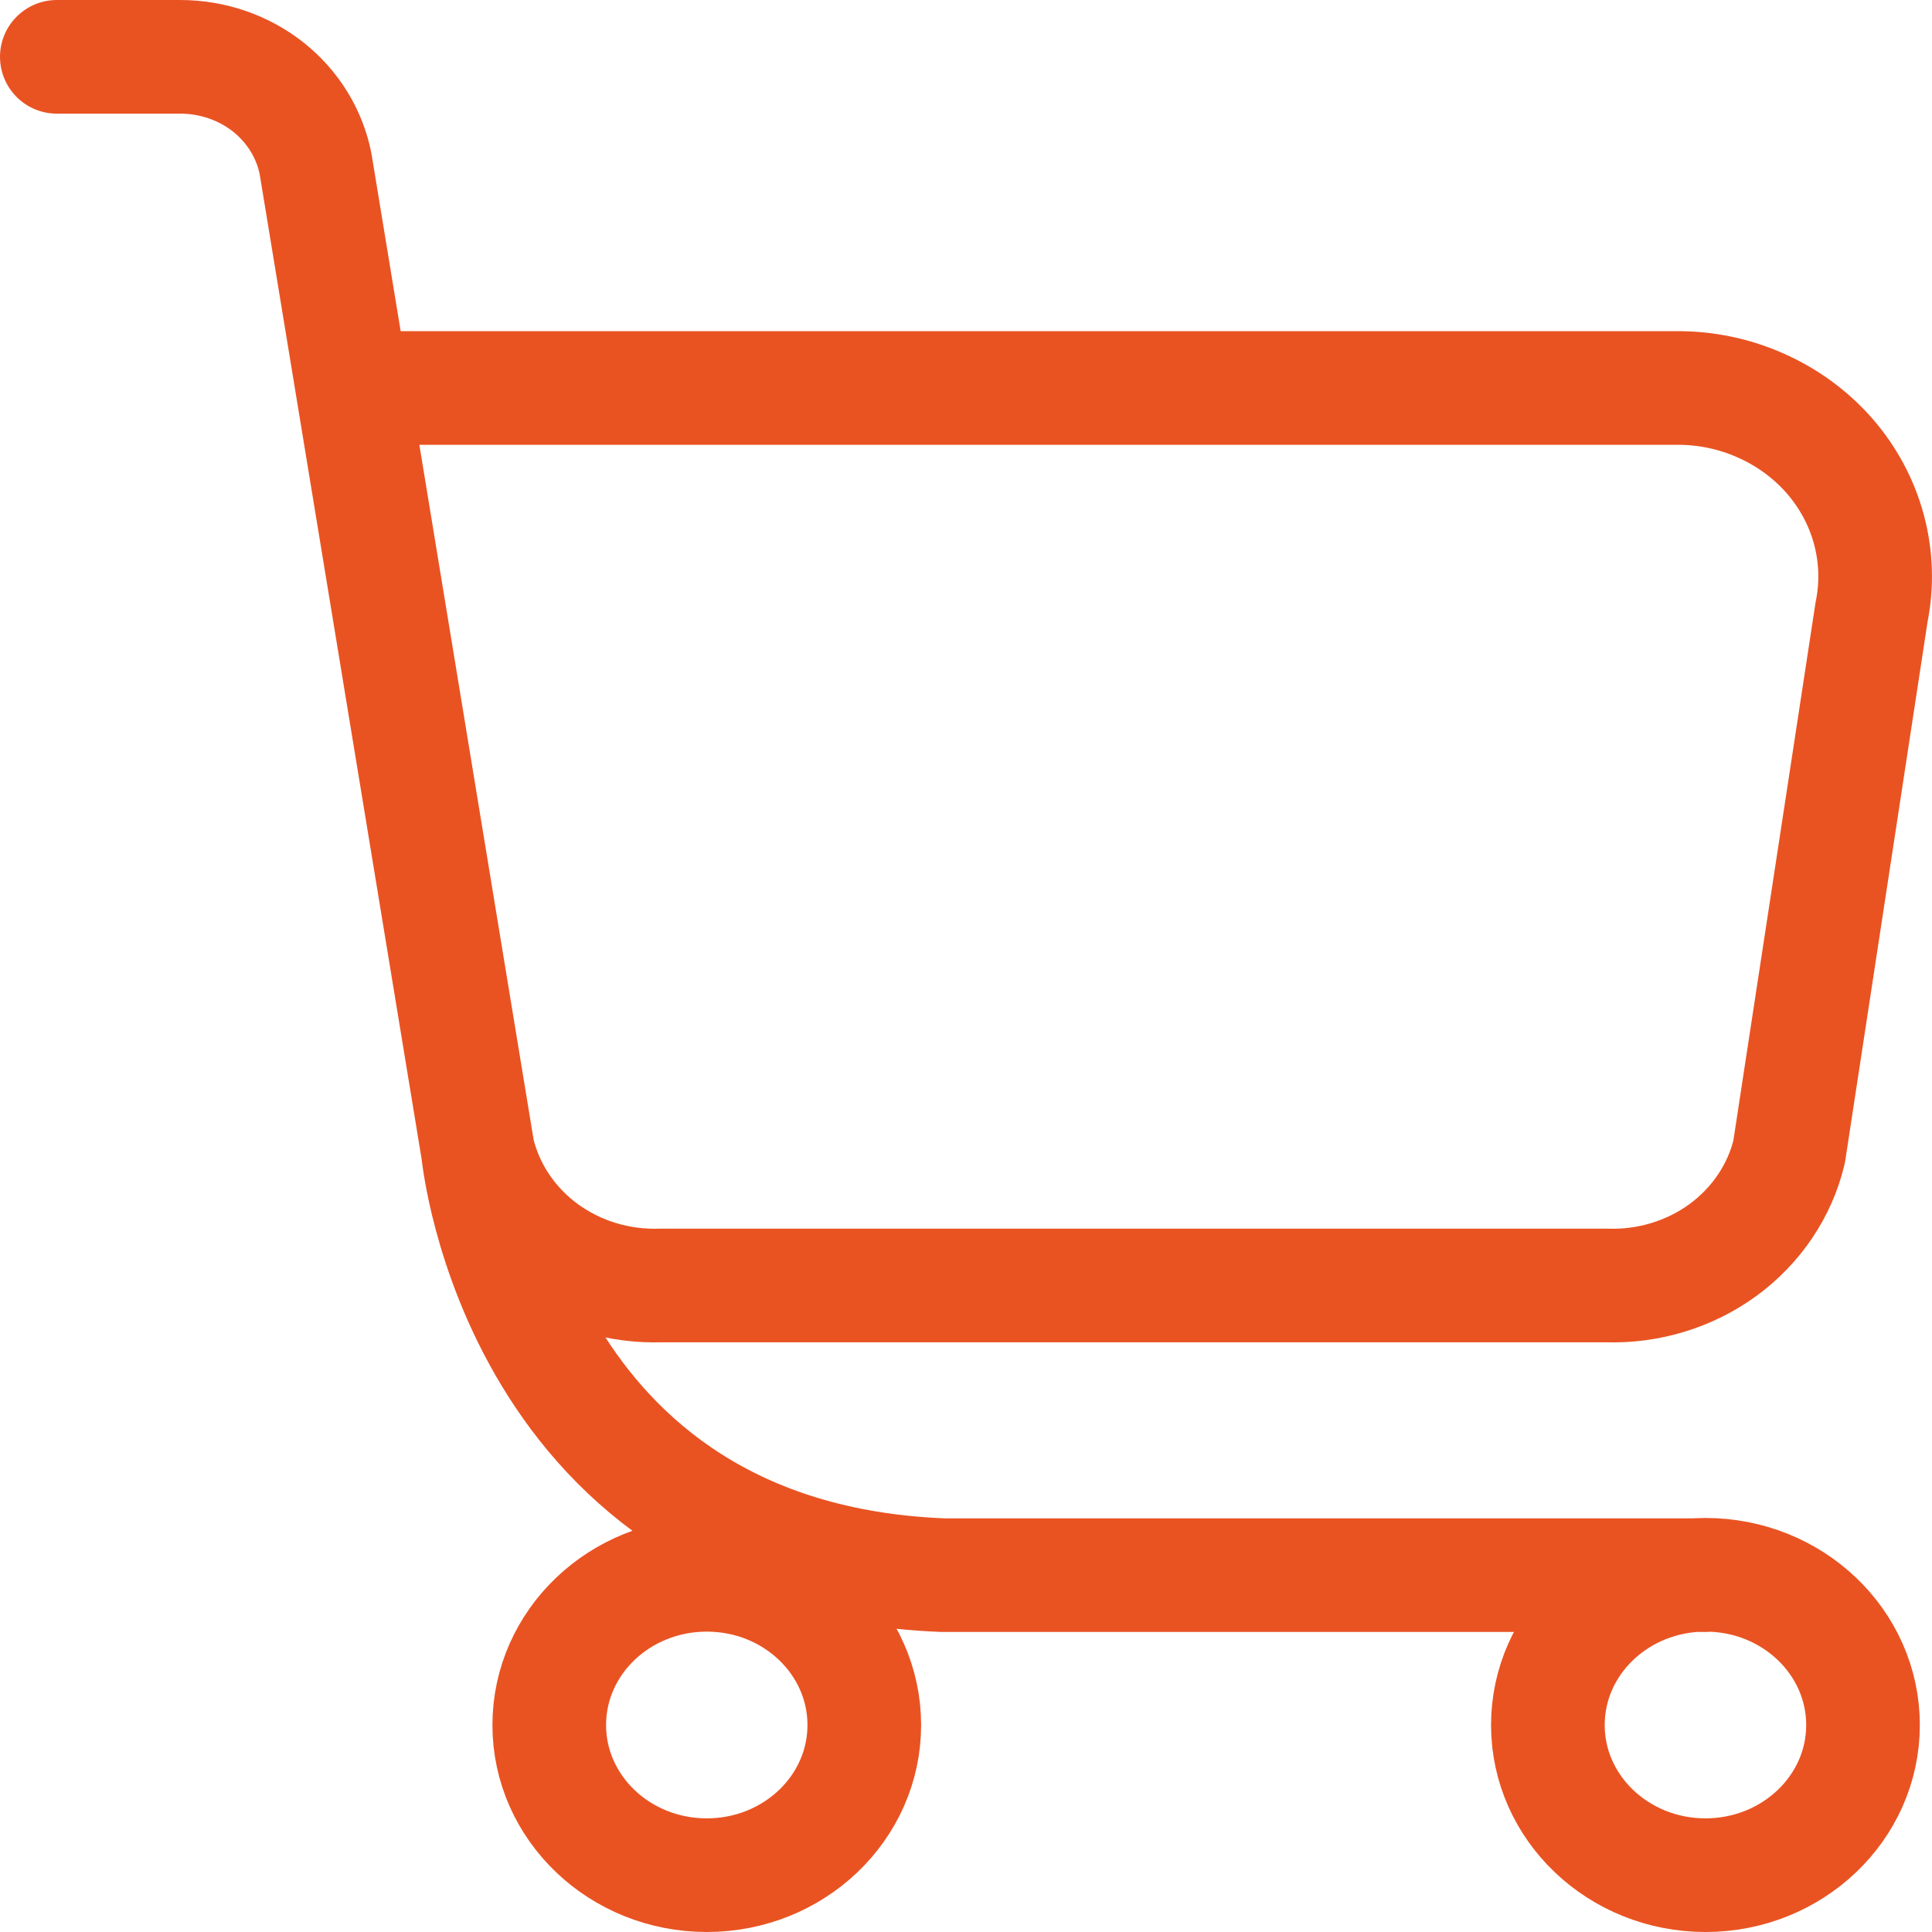
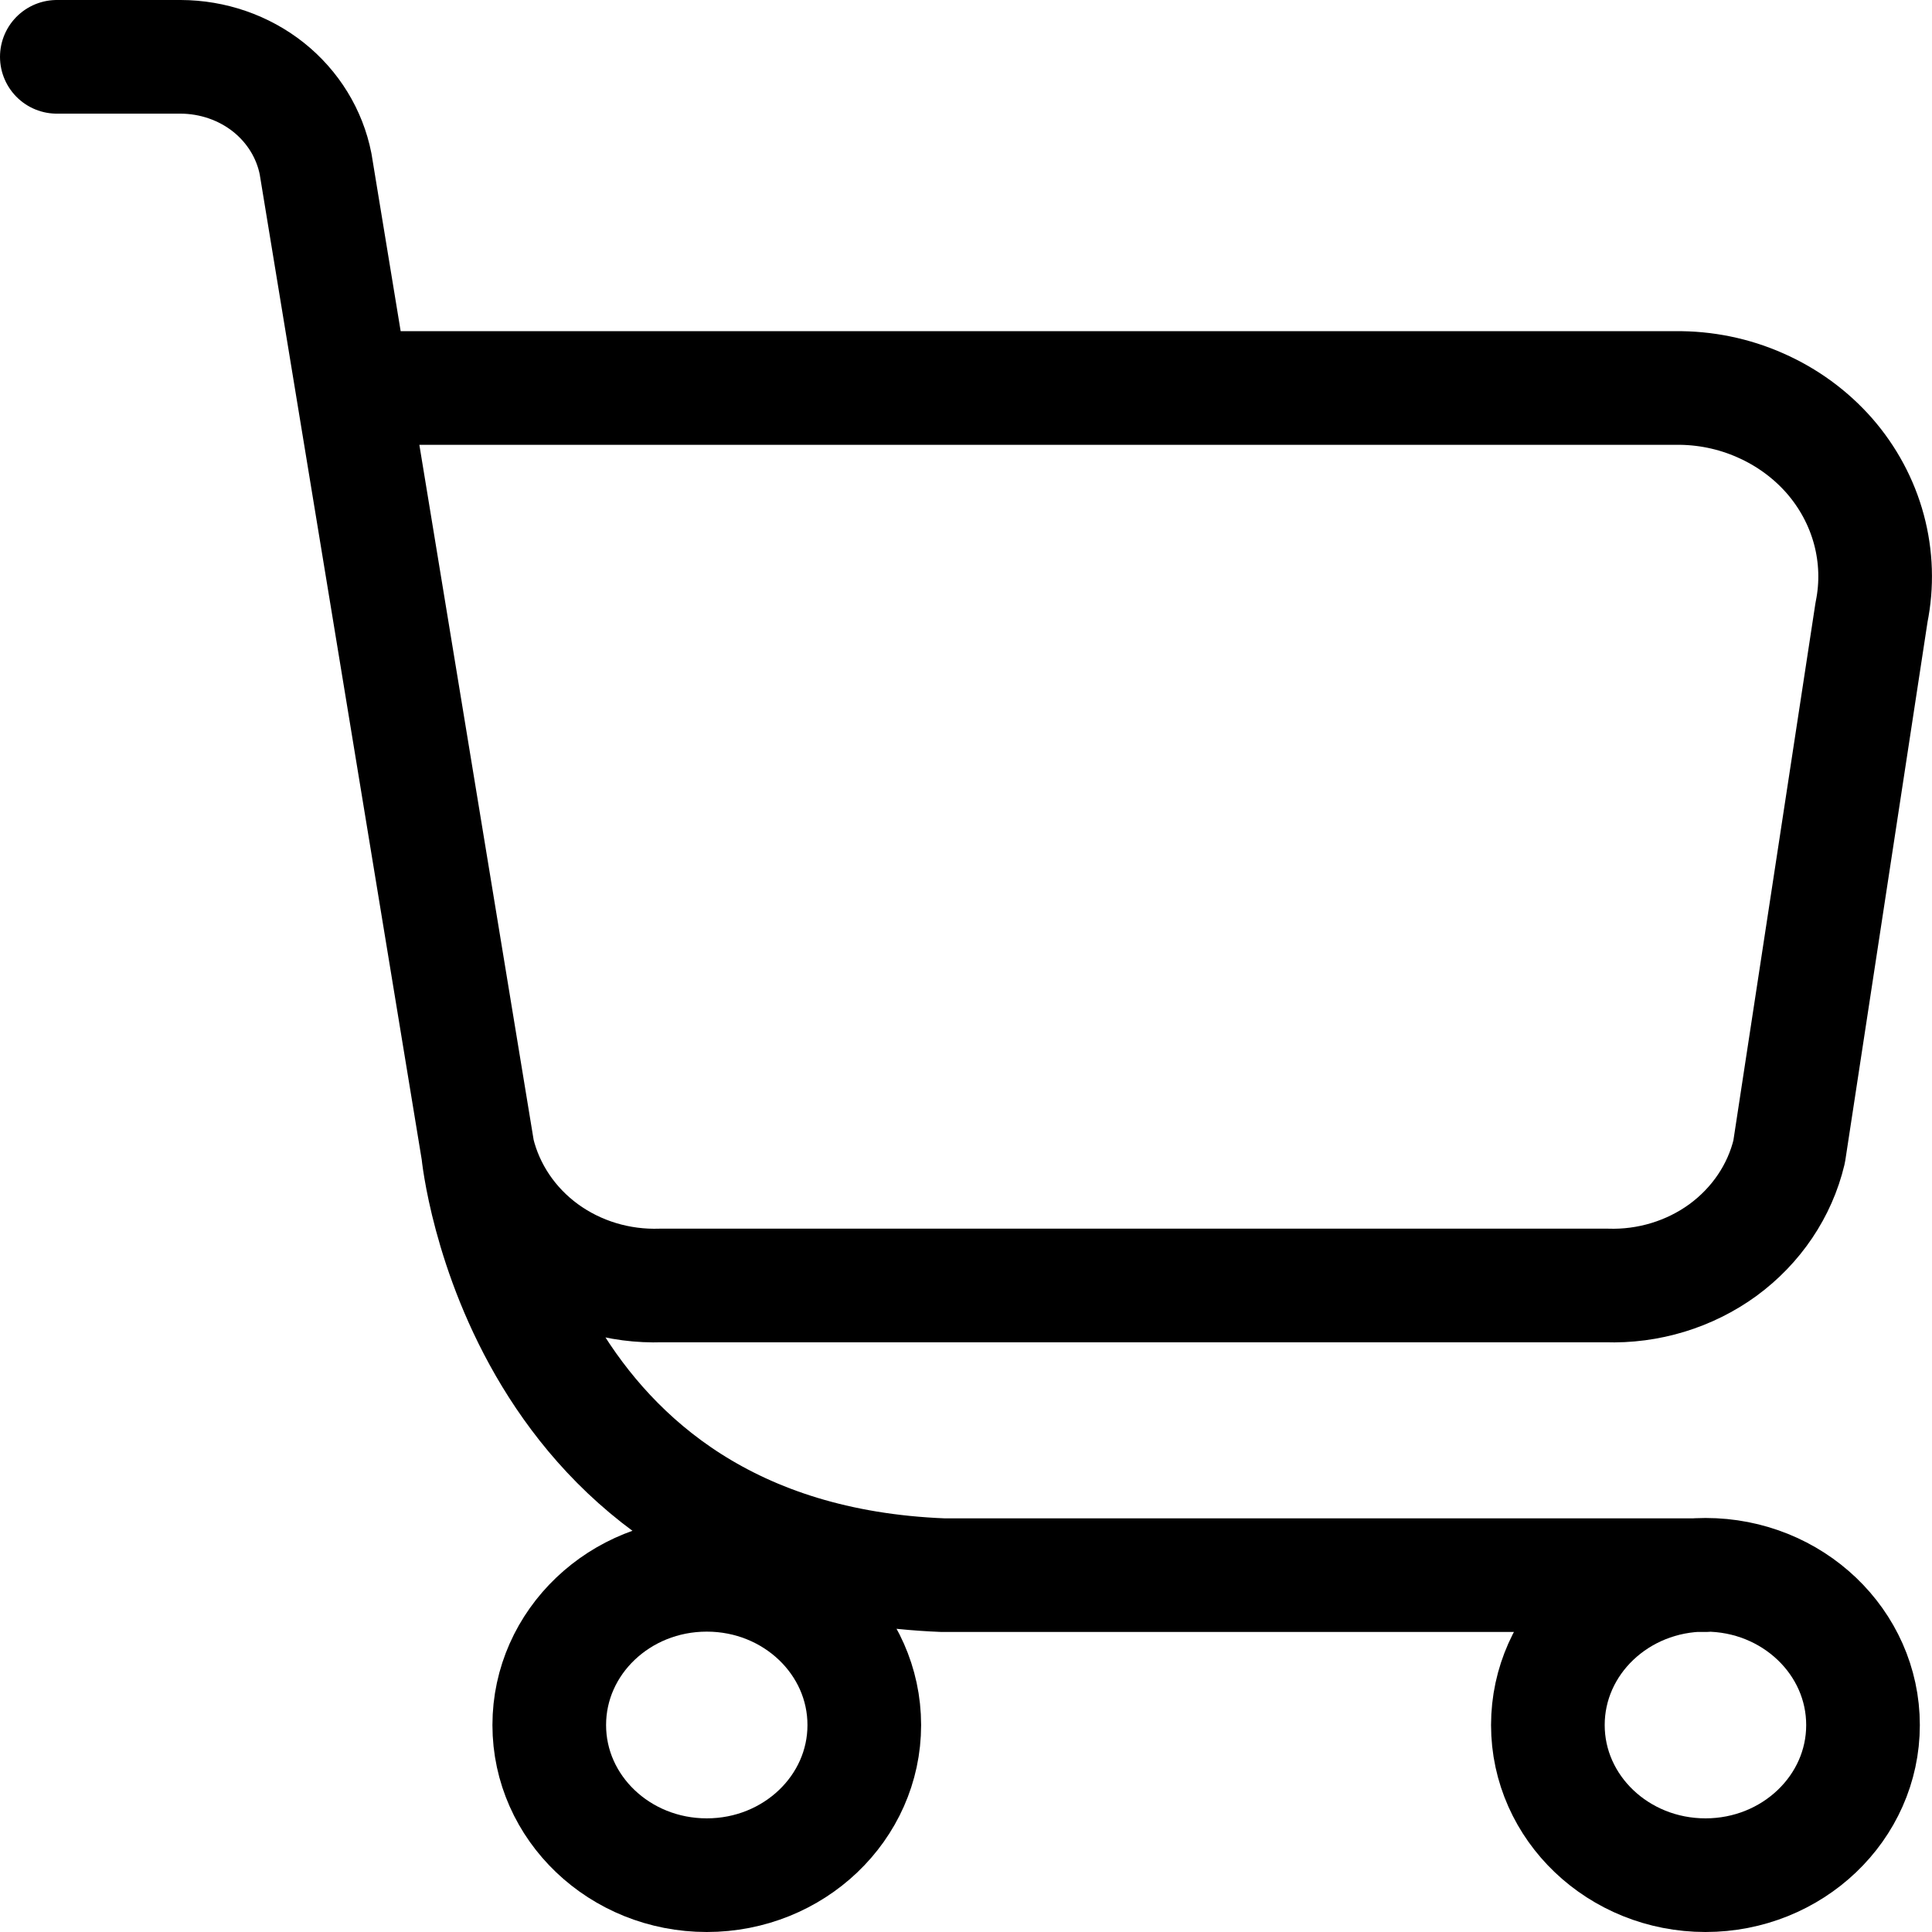
<svg xmlns="http://www.w3.org/2000/svg" preserveAspectRatio="none" overflow="visible" style="display: block;" width="17" height="17" viewBox="0 0 17 17" fill="none">
-   <path id="Vector" d="M4.206 10.134C4.29 10.478 4.496 10.784 4.79 10.999C5.085 11.214 5.448 11.324 5.819 11.311H14.134C14.504 11.324 14.867 11.213 15.161 10.999C15.454 10.784 15.661 10.478 15.743 10.134L16.468 5.387C16.517 5.146 16.509 4.897 16.445 4.659C16.381 4.421 16.262 4.199 16.097 4.01C15.931 3.821 15.724 3.67 15.49 3.567C15.256 3.463 15.001 3.411 14.743 3.414H3.101M4.206 10.134L3.101 3.414M4.206 10.134C4.206 10.134 4.549 13.711 8.296 13.86H15.007M3.101 3.414L2.777 1.443C2.725 1.178 2.578 0.939 2.362 0.767C2.145 0.595 1.872 0.501 1.59 0.5H0.5M7.605 15.179C7.605 15.908 6.985 16.5 6.219 16.5C5.453 16.5 4.833 15.908 4.833 15.179C4.833 14.449 5.453 13.857 6.219 13.857C6.985 13.857 7.605 14.449 7.605 15.179ZM16.393 15.179C16.393 15.908 15.772 16.5 15.007 16.5C14.241 16.5 13.62 15.908 13.62 15.179C13.62 14.449 14.241 13.857 15.007 13.857C15.772 13.857 16.393 14.449 16.393 15.179Z" stroke="#E95322" stroke-linecap="round" stroke-linejoin="round" />
+   <path id="Vector" d="M4.206 10.134C4.29 10.478 4.496 10.784 4.79 10.999C5.085 11.214 5.448 11.324 5.819 11.311H14.134C14.504 11.324 14.867 11.213 15.161 10.999C15.454 10.784 15.661 10.478 15.743 10.134L16.468 5.387C16.517 5.146 16.509 4.897 16.445 4.659C16.381 4.421 16.262 4.199 16.097 4.01C15.931 3.821 15.724 3.67 15.49 3.567C15.256 3.463 15.001 3.411 14.743 3.414H3.101M4.206 10.134L3.101 3.414M4.206 10.134C4.206 10.134 4.549 13.711 8.296 13.86H15.007M3.101 3.414L2.777 1.443C2.725 1.178 2.578 0.939 2.362 0.767C2.145 0.595 1.872 0.501 1.59 0.5H0.5M7.605 15.179C7.605 15.908 6.985 16.5 6.219 16.5C5.453 16.5 4.833 15.908 4.833 15.179C4.833 14.449 5.453 13.857 6.219 13.857C6.985 13.857 7.605 14.449 7.605 15.179ZM16.393 15.179C16.393 15.908 15.772 16.5 15.007 16.5C14.241 16.5 13.62 15.908 13.62 15.179C13.62 14.449 14.241 13.857 15.007 13.857C15.772 13.857 16.393 14.449 16.393 15.179Z" stroke="currentColor" stroke-linecap="round" stroke-linejoin="round" />
</svg>
